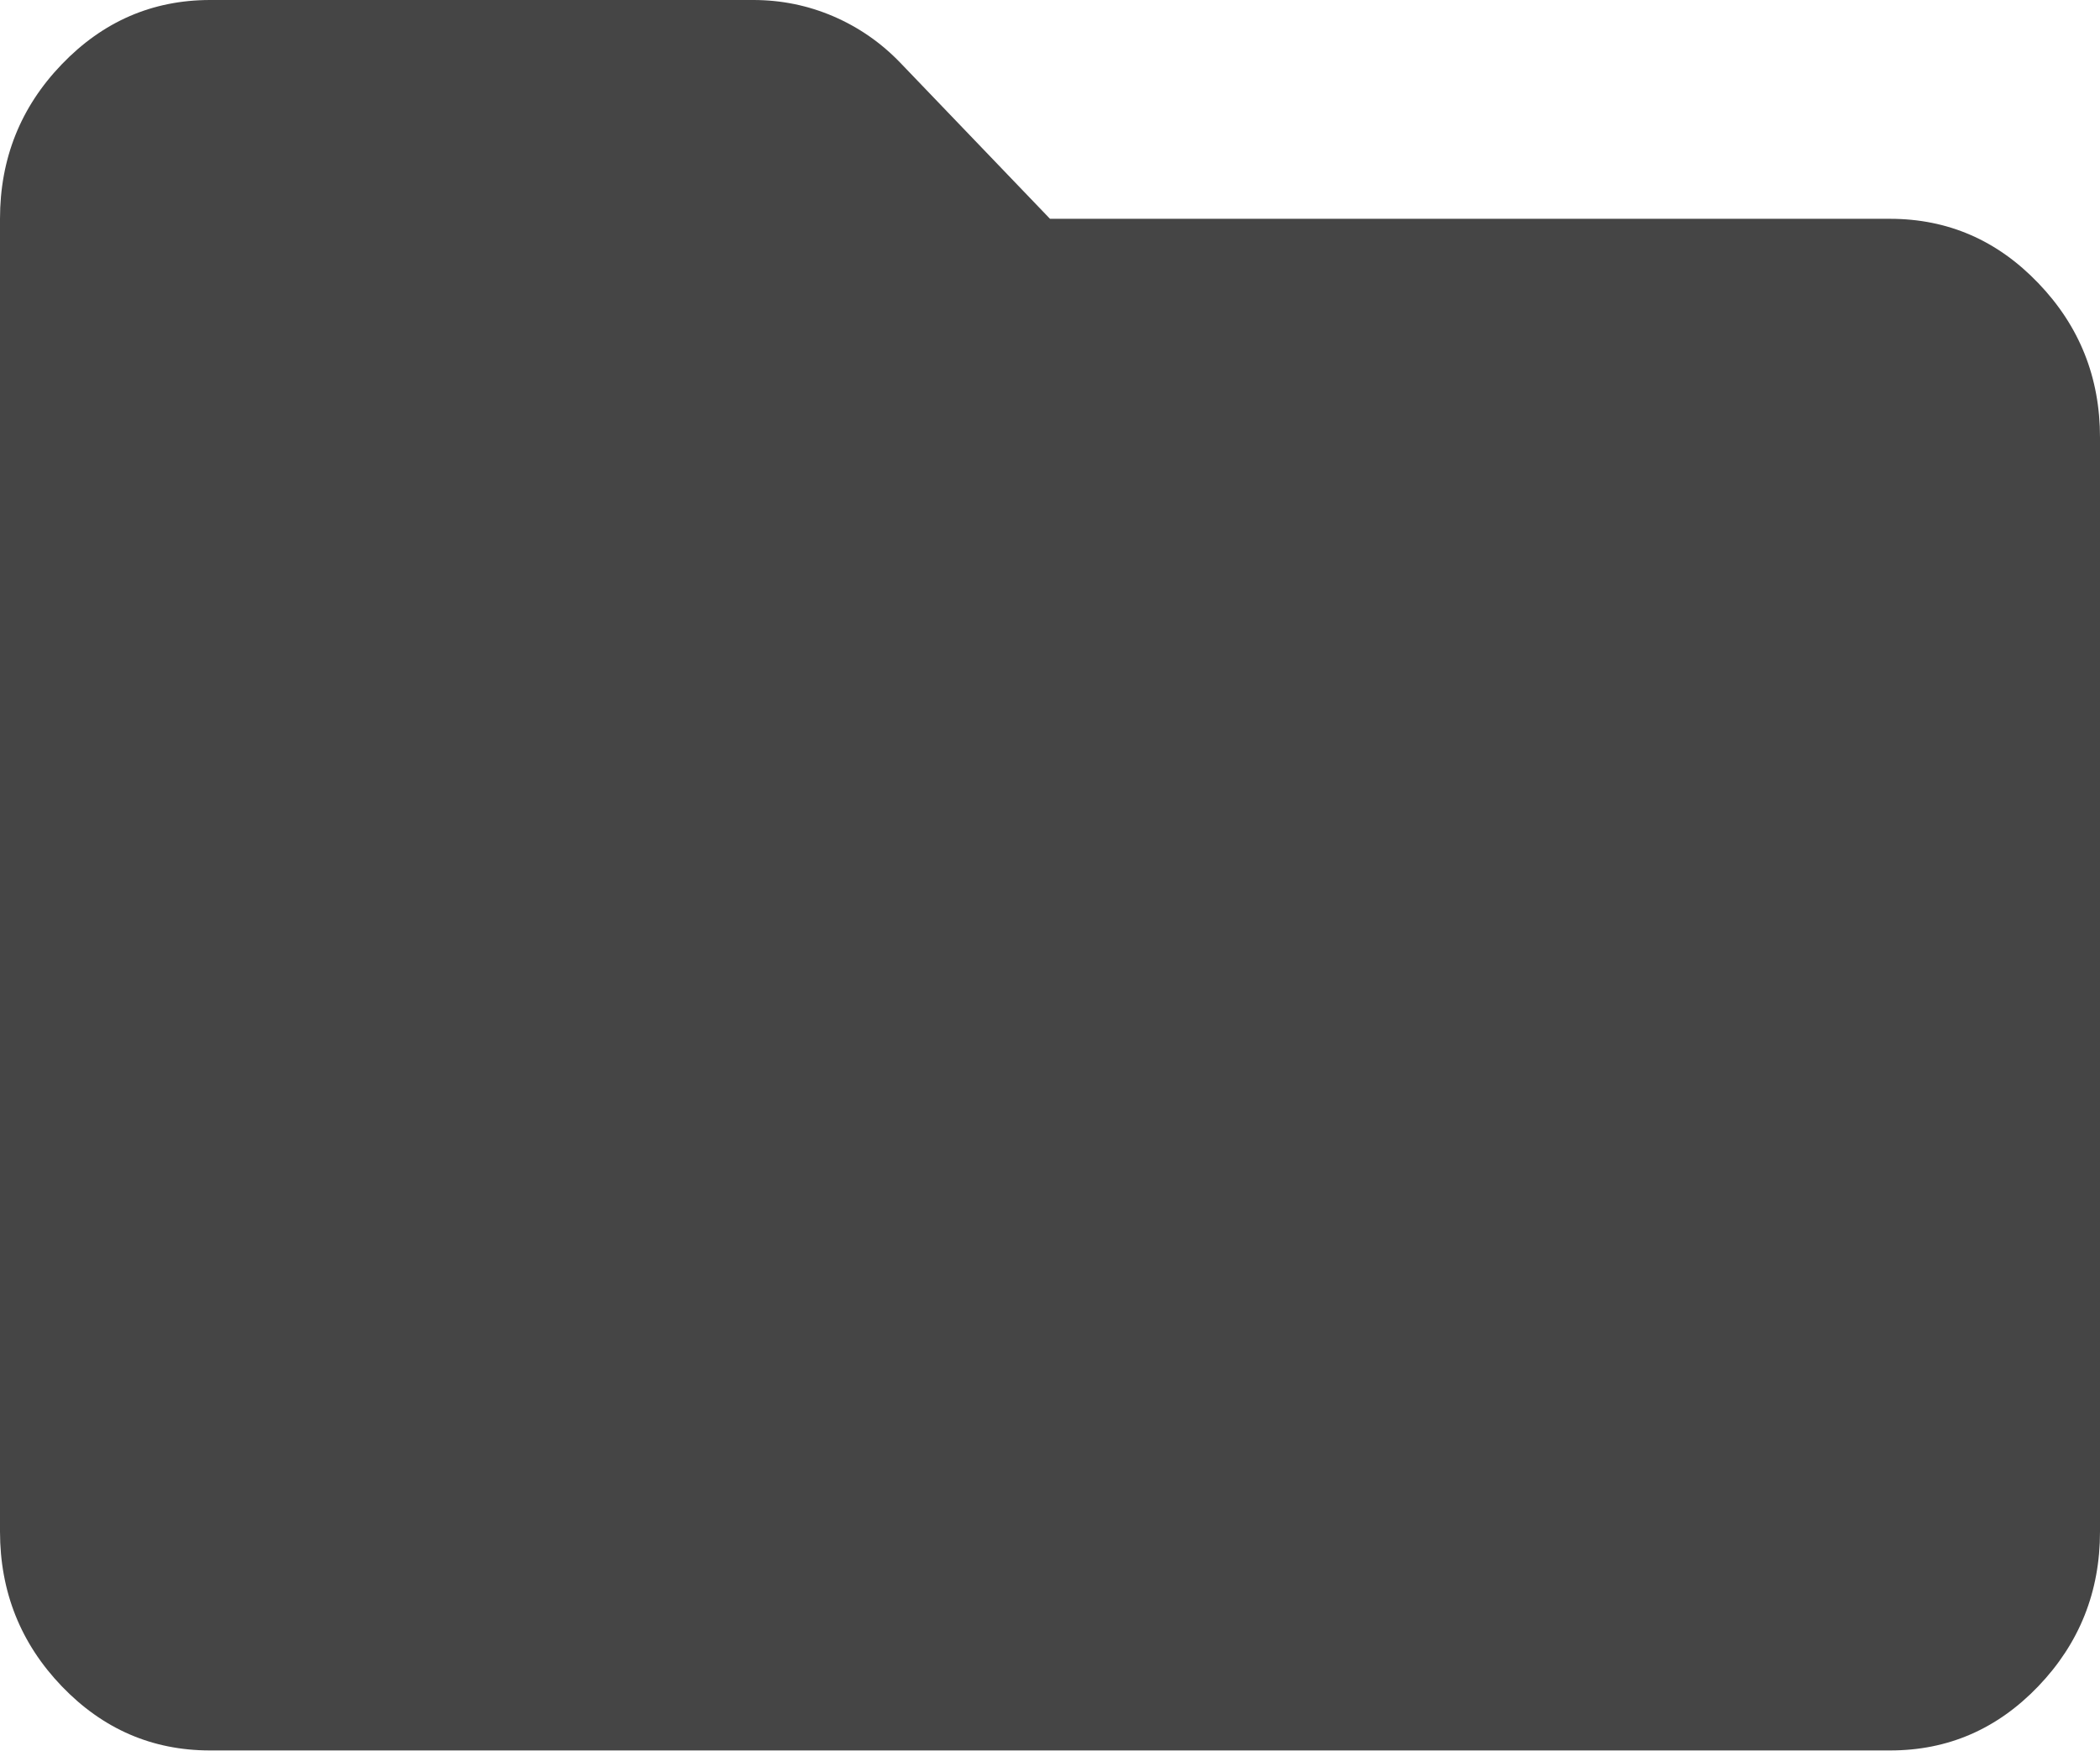
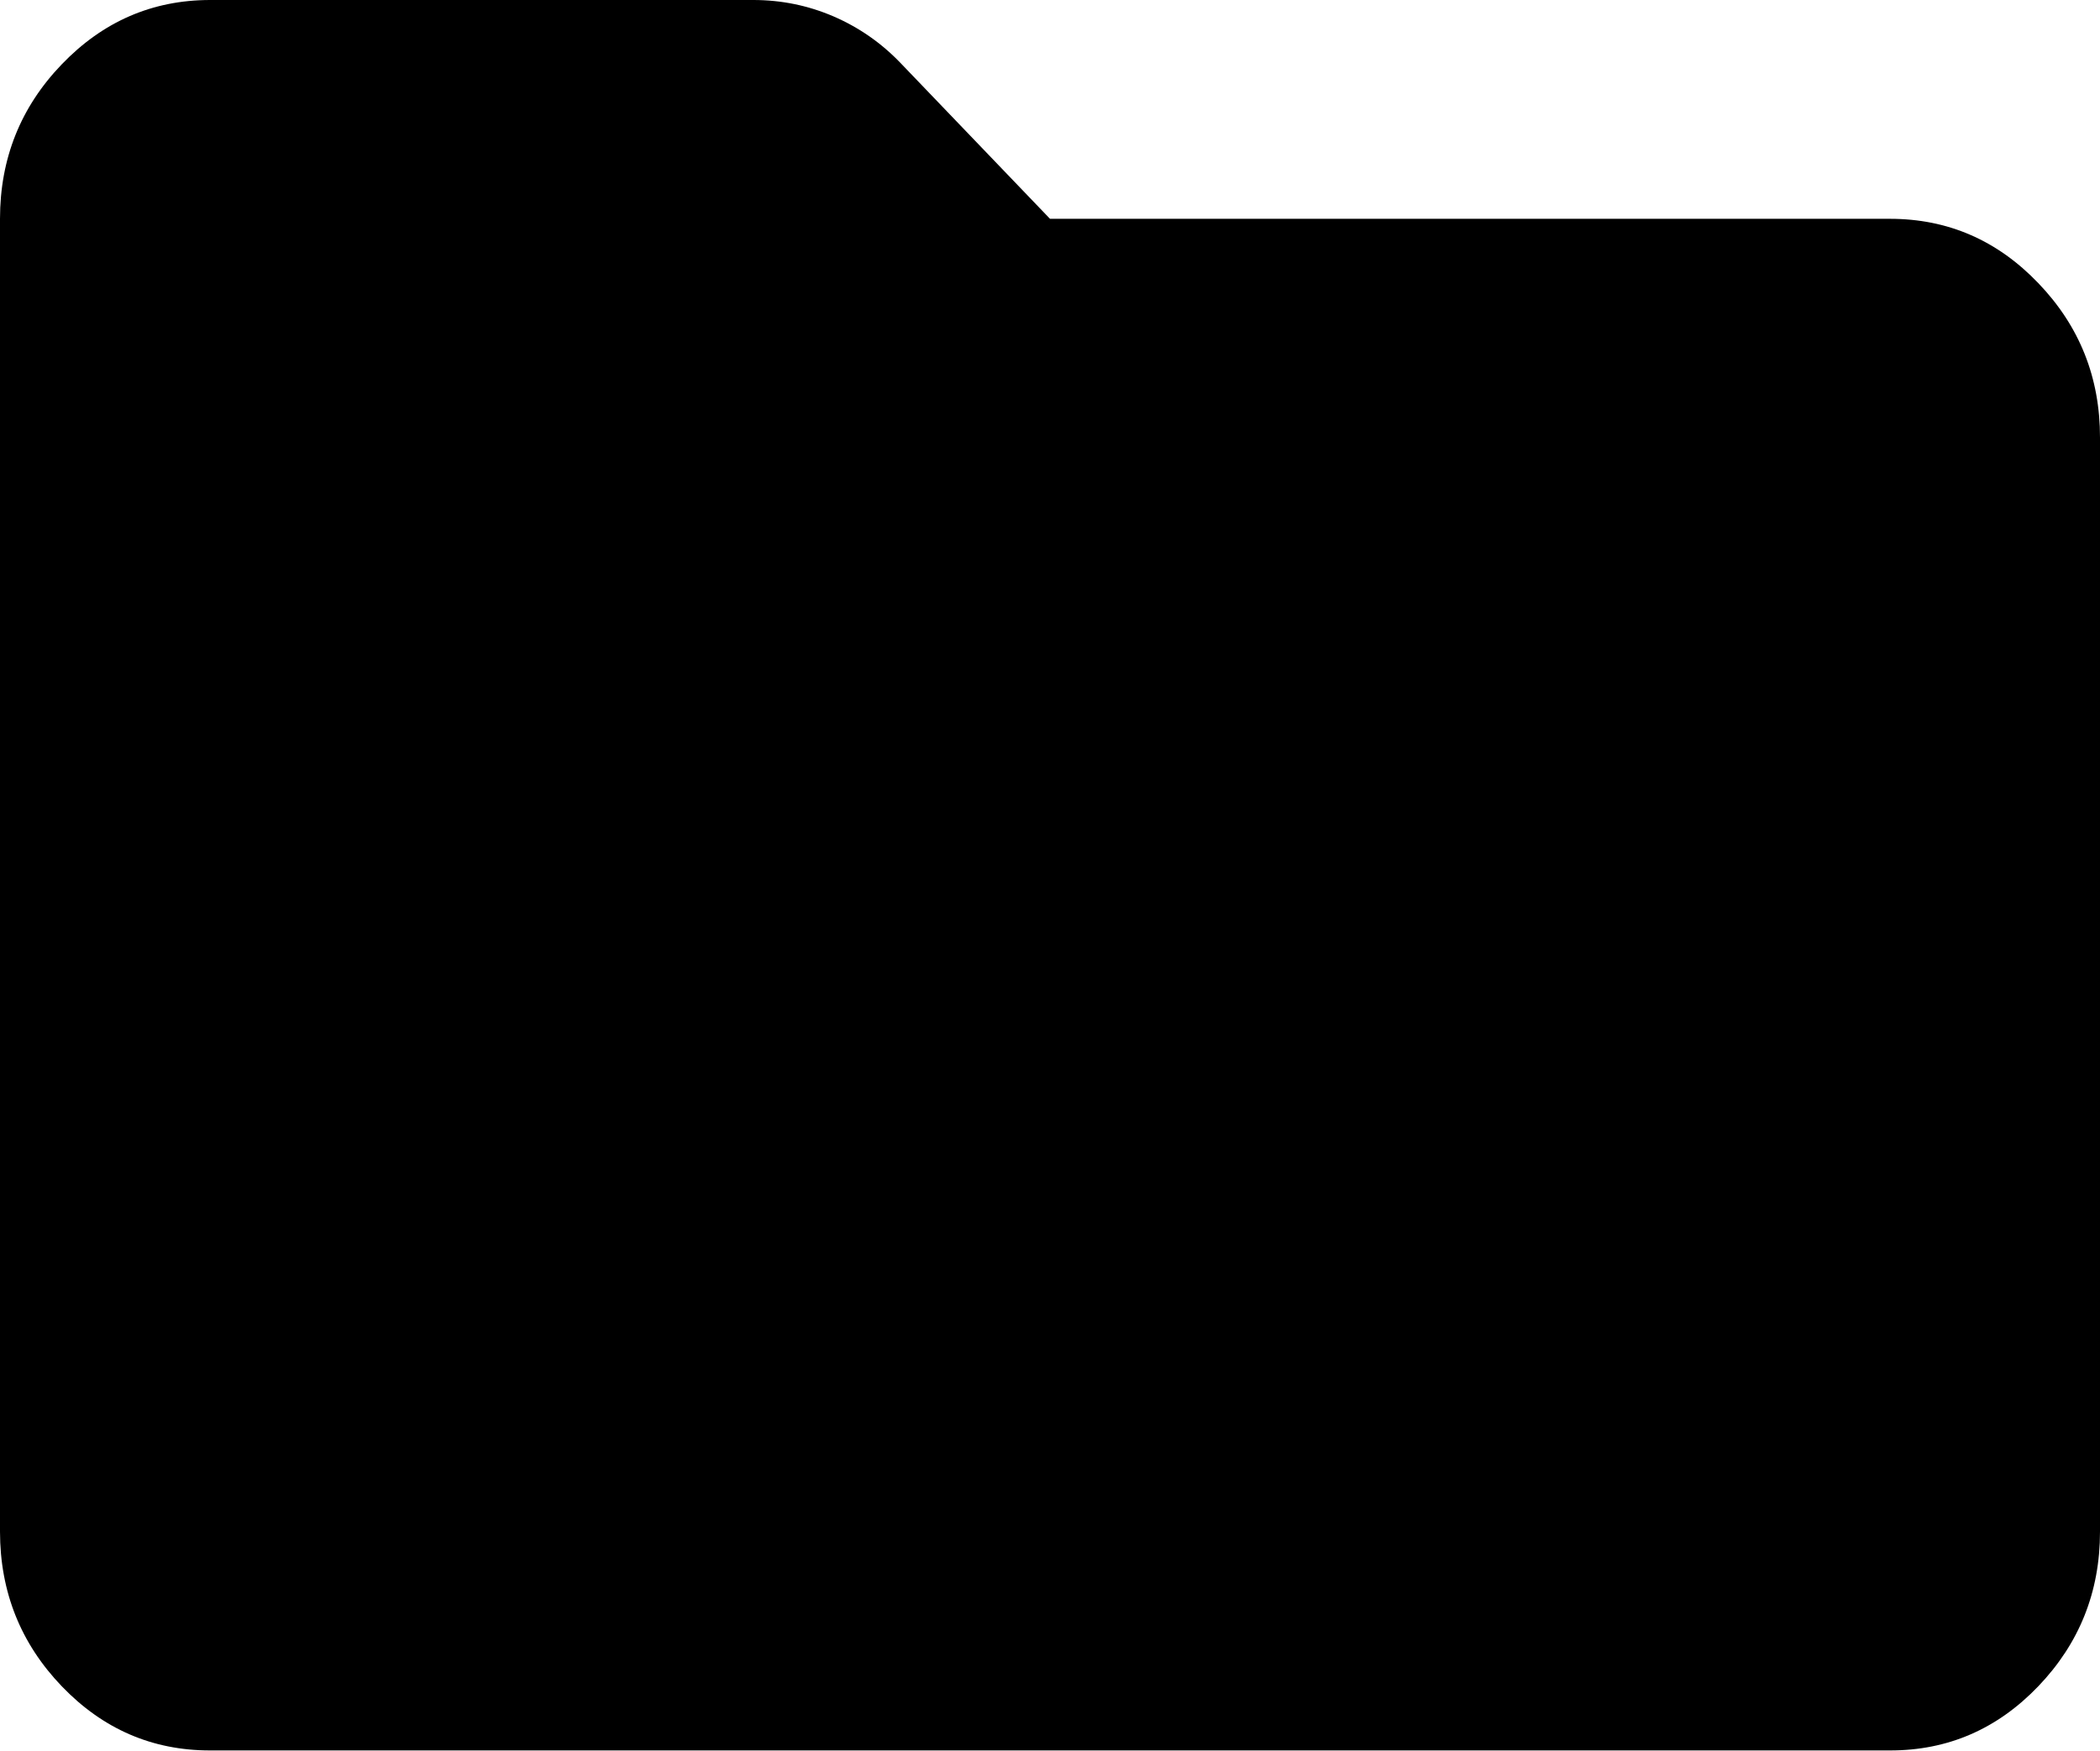
<svg xmlns="http://www.w3.org/2000/svg" width="30" height="25" viewBox="0 0 30 25" fill="none">
-   <path d="M3 25C2.175 25 1.469 24.694 0.882 24.083C0.295 23.471 0.001 22.735 0 21.875V3.125C0 2.266 0.294 1.53 0.882 0.919C1.47 0.307 2.176 0.001 3 0H10.762C11.162 0 11.544 0.078 11.907 0.234C12.27 0.391 12.588 0.612 12.863 0.898L15 3.125H27C27.825 3.125 28.532 3.431 29.119 4.044C29.707 4.656 30.001 5.392 30 6.25V21.875C30 22.734 29.706 23.47 29.119 24.083C28.532 24.695 27.826 25.001 27 25H3Z" fill="#454545" />
+   <path d="M3 25C2.175 25 1.469 24.694 0.882 24.083C0.295 23.471 0.001 22.735 0 21.875V3.125C0 2.266 0.294 1.53 0.882 0.919C1.47 0.307 2.176 0.001 3 0H10.762C11.162 0 11.544 0.078 11.907 0.234C12.27 0.391 12.588 0.612 12.863 0.898L15 3.125H27C27.825 3.125 28.532 3.431 29.119 4.044C29.707 4.656 30.001 5.392 30 6.25V21.875C30 22.734 29.706 23.47 29.119 24.083C28.532 24.695 27.826 25.001 27 25H3Z" fill="currentColor" />
</svg>
